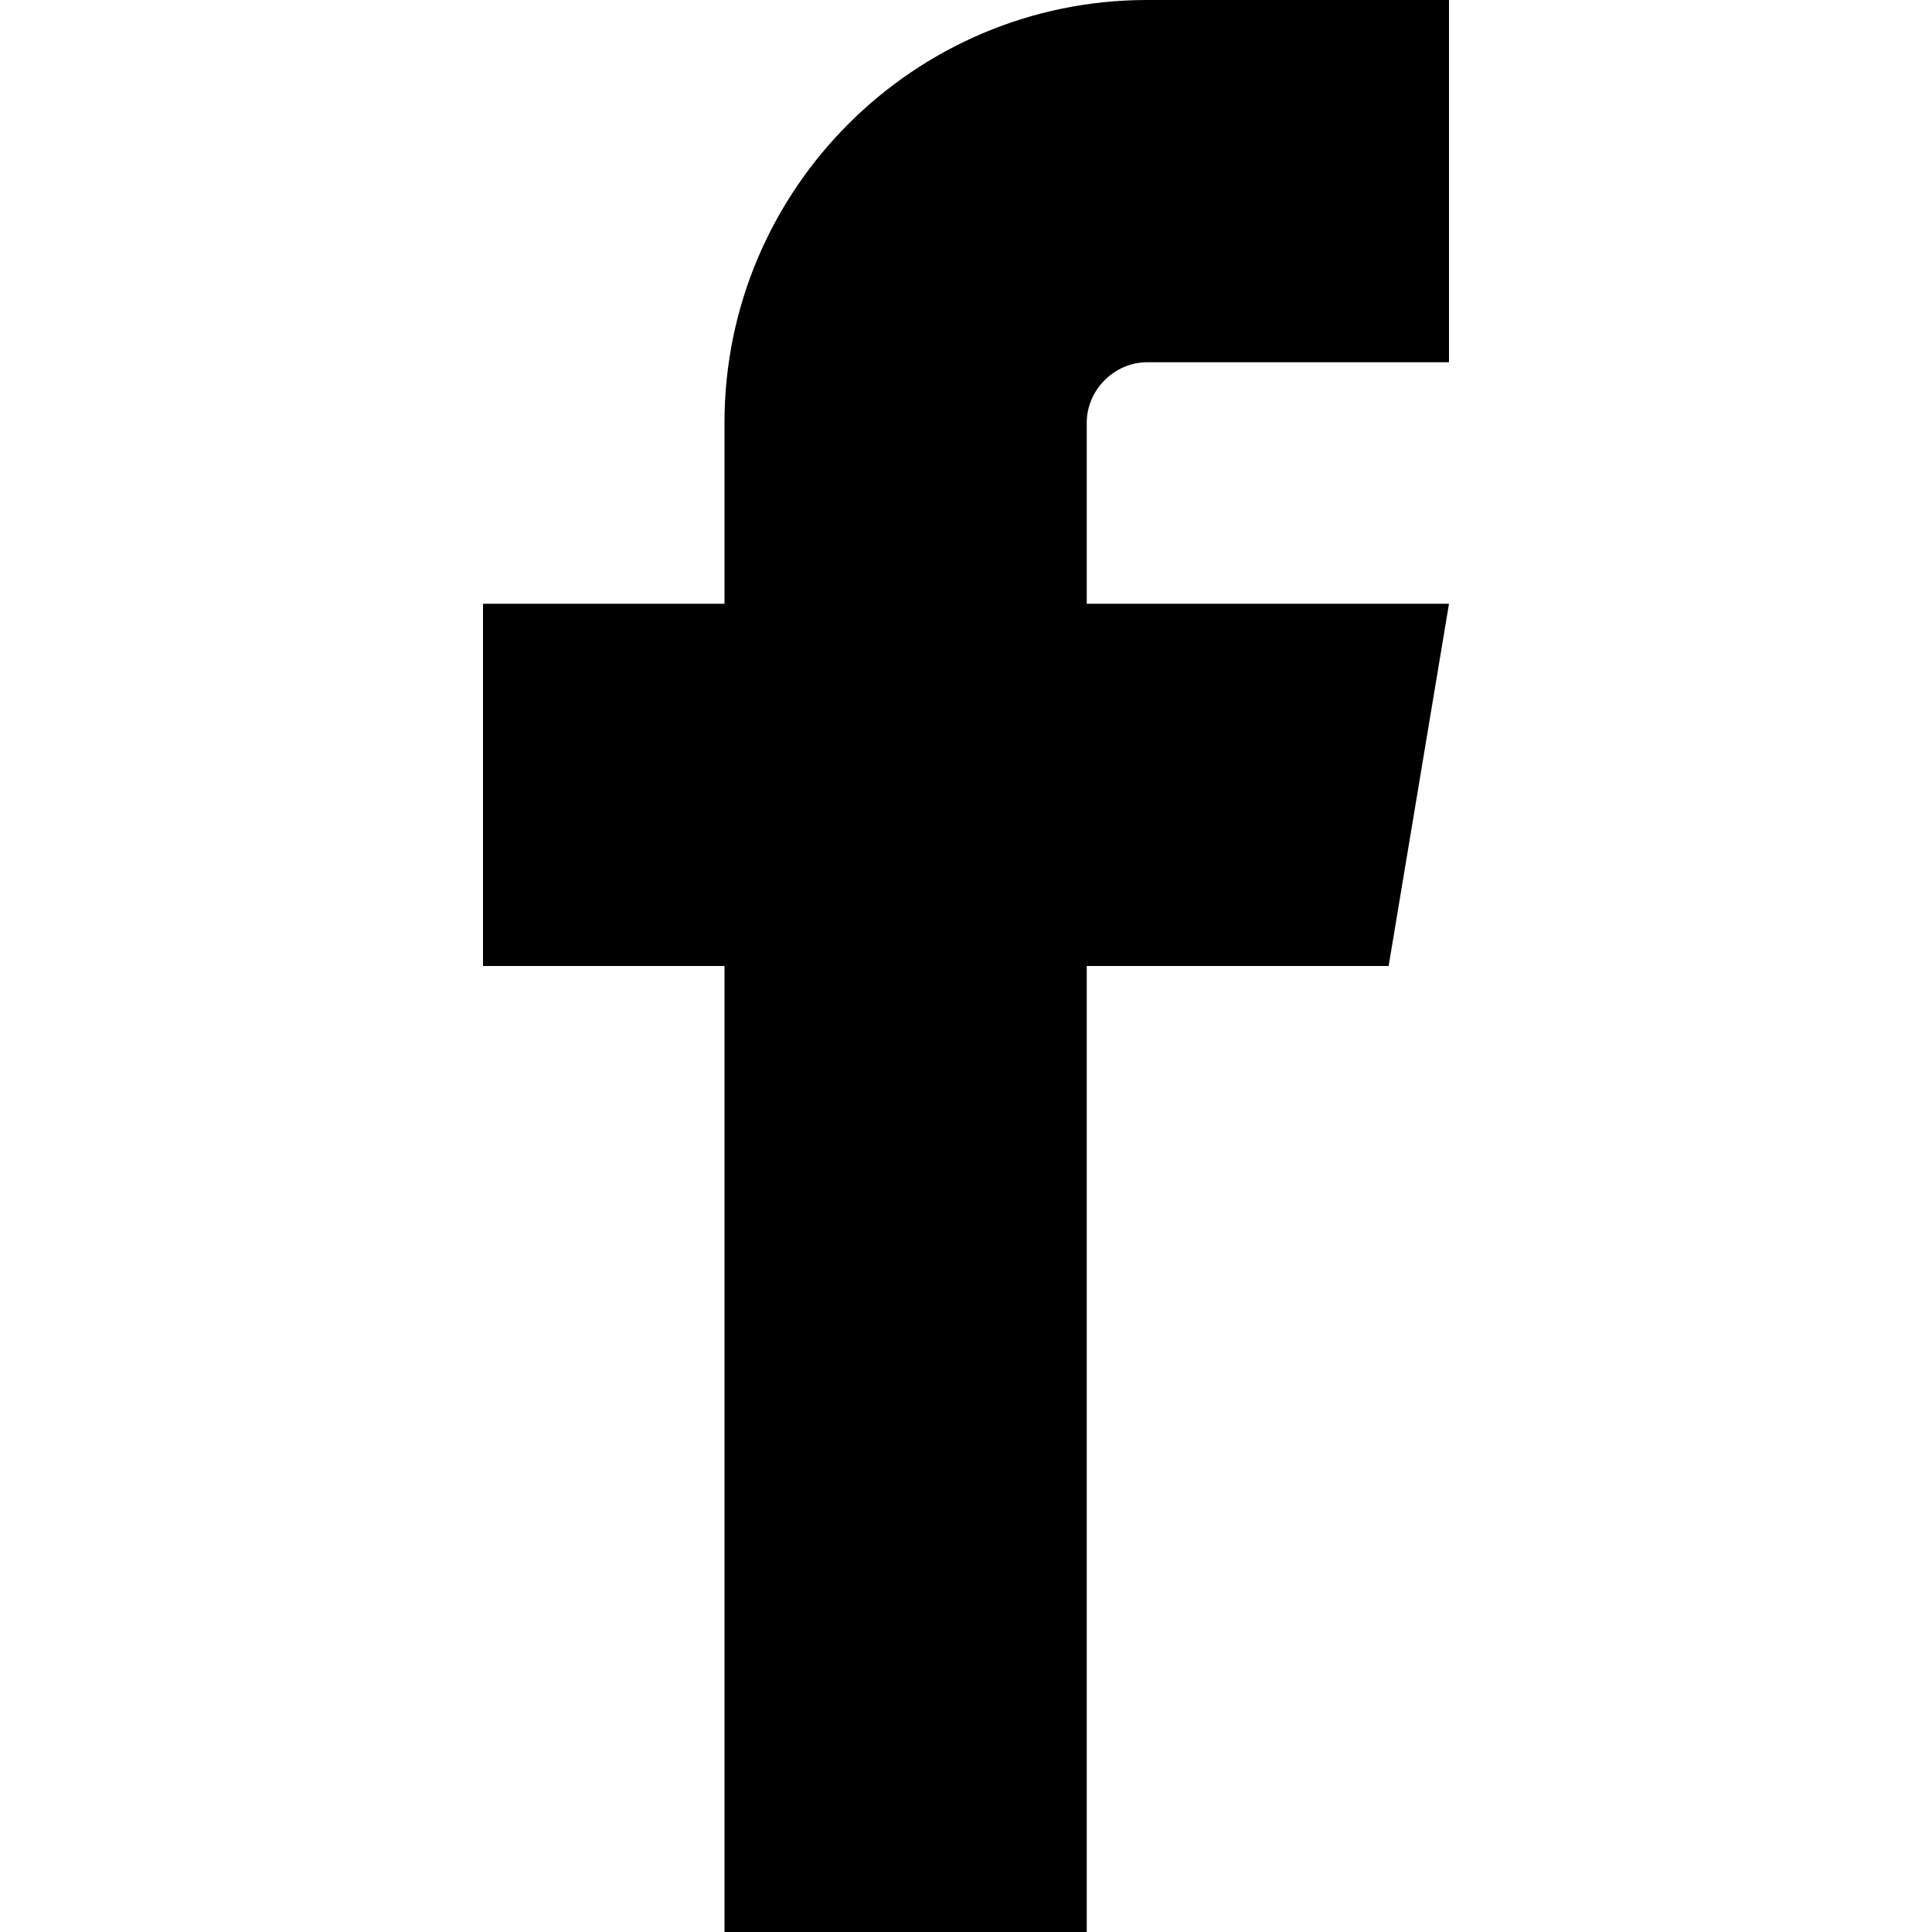
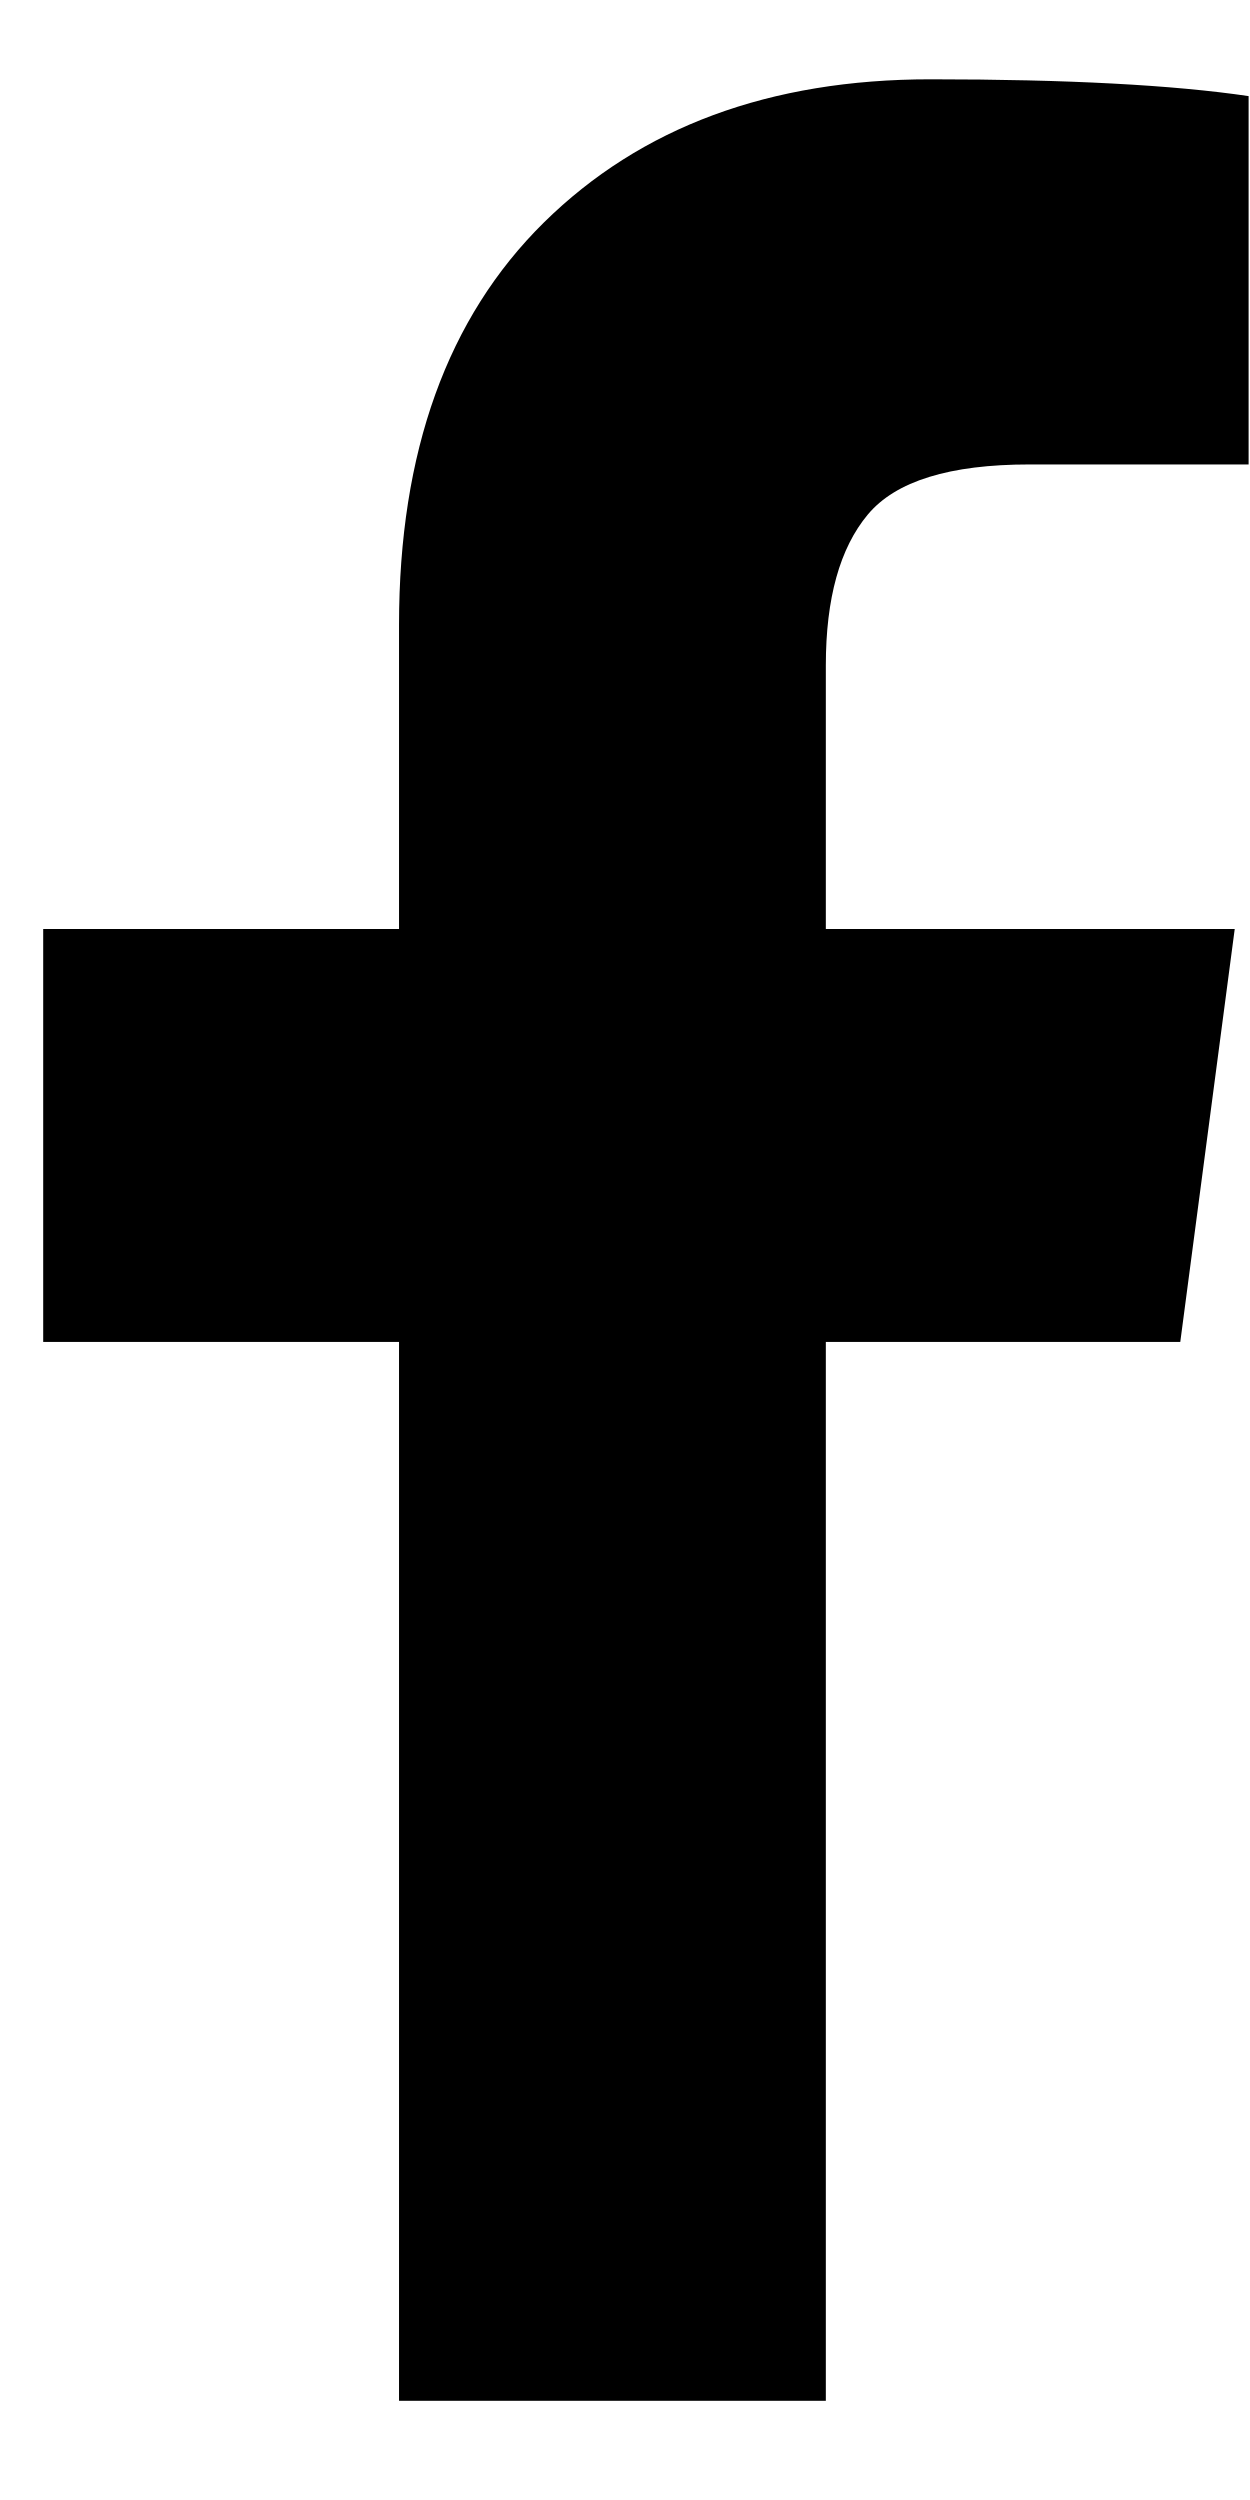
- <svg xmlns="http://www.w3.org/2000/svg" version="1.1" width="32" height="32" viewBox="0 0 32 32">
-   <path d="M19 6h5v-6h-5c-3.86 0-7 3.14-7 7v3h-4v6h4v16h6v-16h5l1-6h-6v-3c0-0.542 0.458-1 1-1z" />
+ <svg xmlns="http://www.w3.org/2000/svg" width="9px" height="18px" viewBox="0 0 9 18" version="1.1">
+   <defs />
+   <g id="Symbols" stroke="none" stroke-width="1" fill="none" fill-rule="evenodd">
+     <g id="footer" transform="translate(-545, -236)" fill="#000000">
+       <g id="footer-copy">
+         <g id="icons-(social)" transform="translate(544, 237)">
+           <path d="M9.99,-0.308 L9.99,2.344 L8.413,2.344 C7.837,2.344 7.449,2.464 7.248,2.705 C7.047,2.946 6.946,3.308 6.946,3.79 L6.946,5.689 L9.89,5.689 L9.498,8.662 L6.946,8.662 L6.946,16.286 L3.873,16.286 L3.873,8.662 L1.311,8.662 L1.311,5.689 L3.873,5.689 L3.873,3.499 C3.873,2.253 4.221,1.287 4.917,0.601 C5.614,-0.085 6.541,-0.429 7.7,-0.429 C8.684,-0.429 9.448,-0.388 9.99,-0.308 Z" id="" />
+         </g>
+       </g>
+     </g>
+   </g>
</svg>
